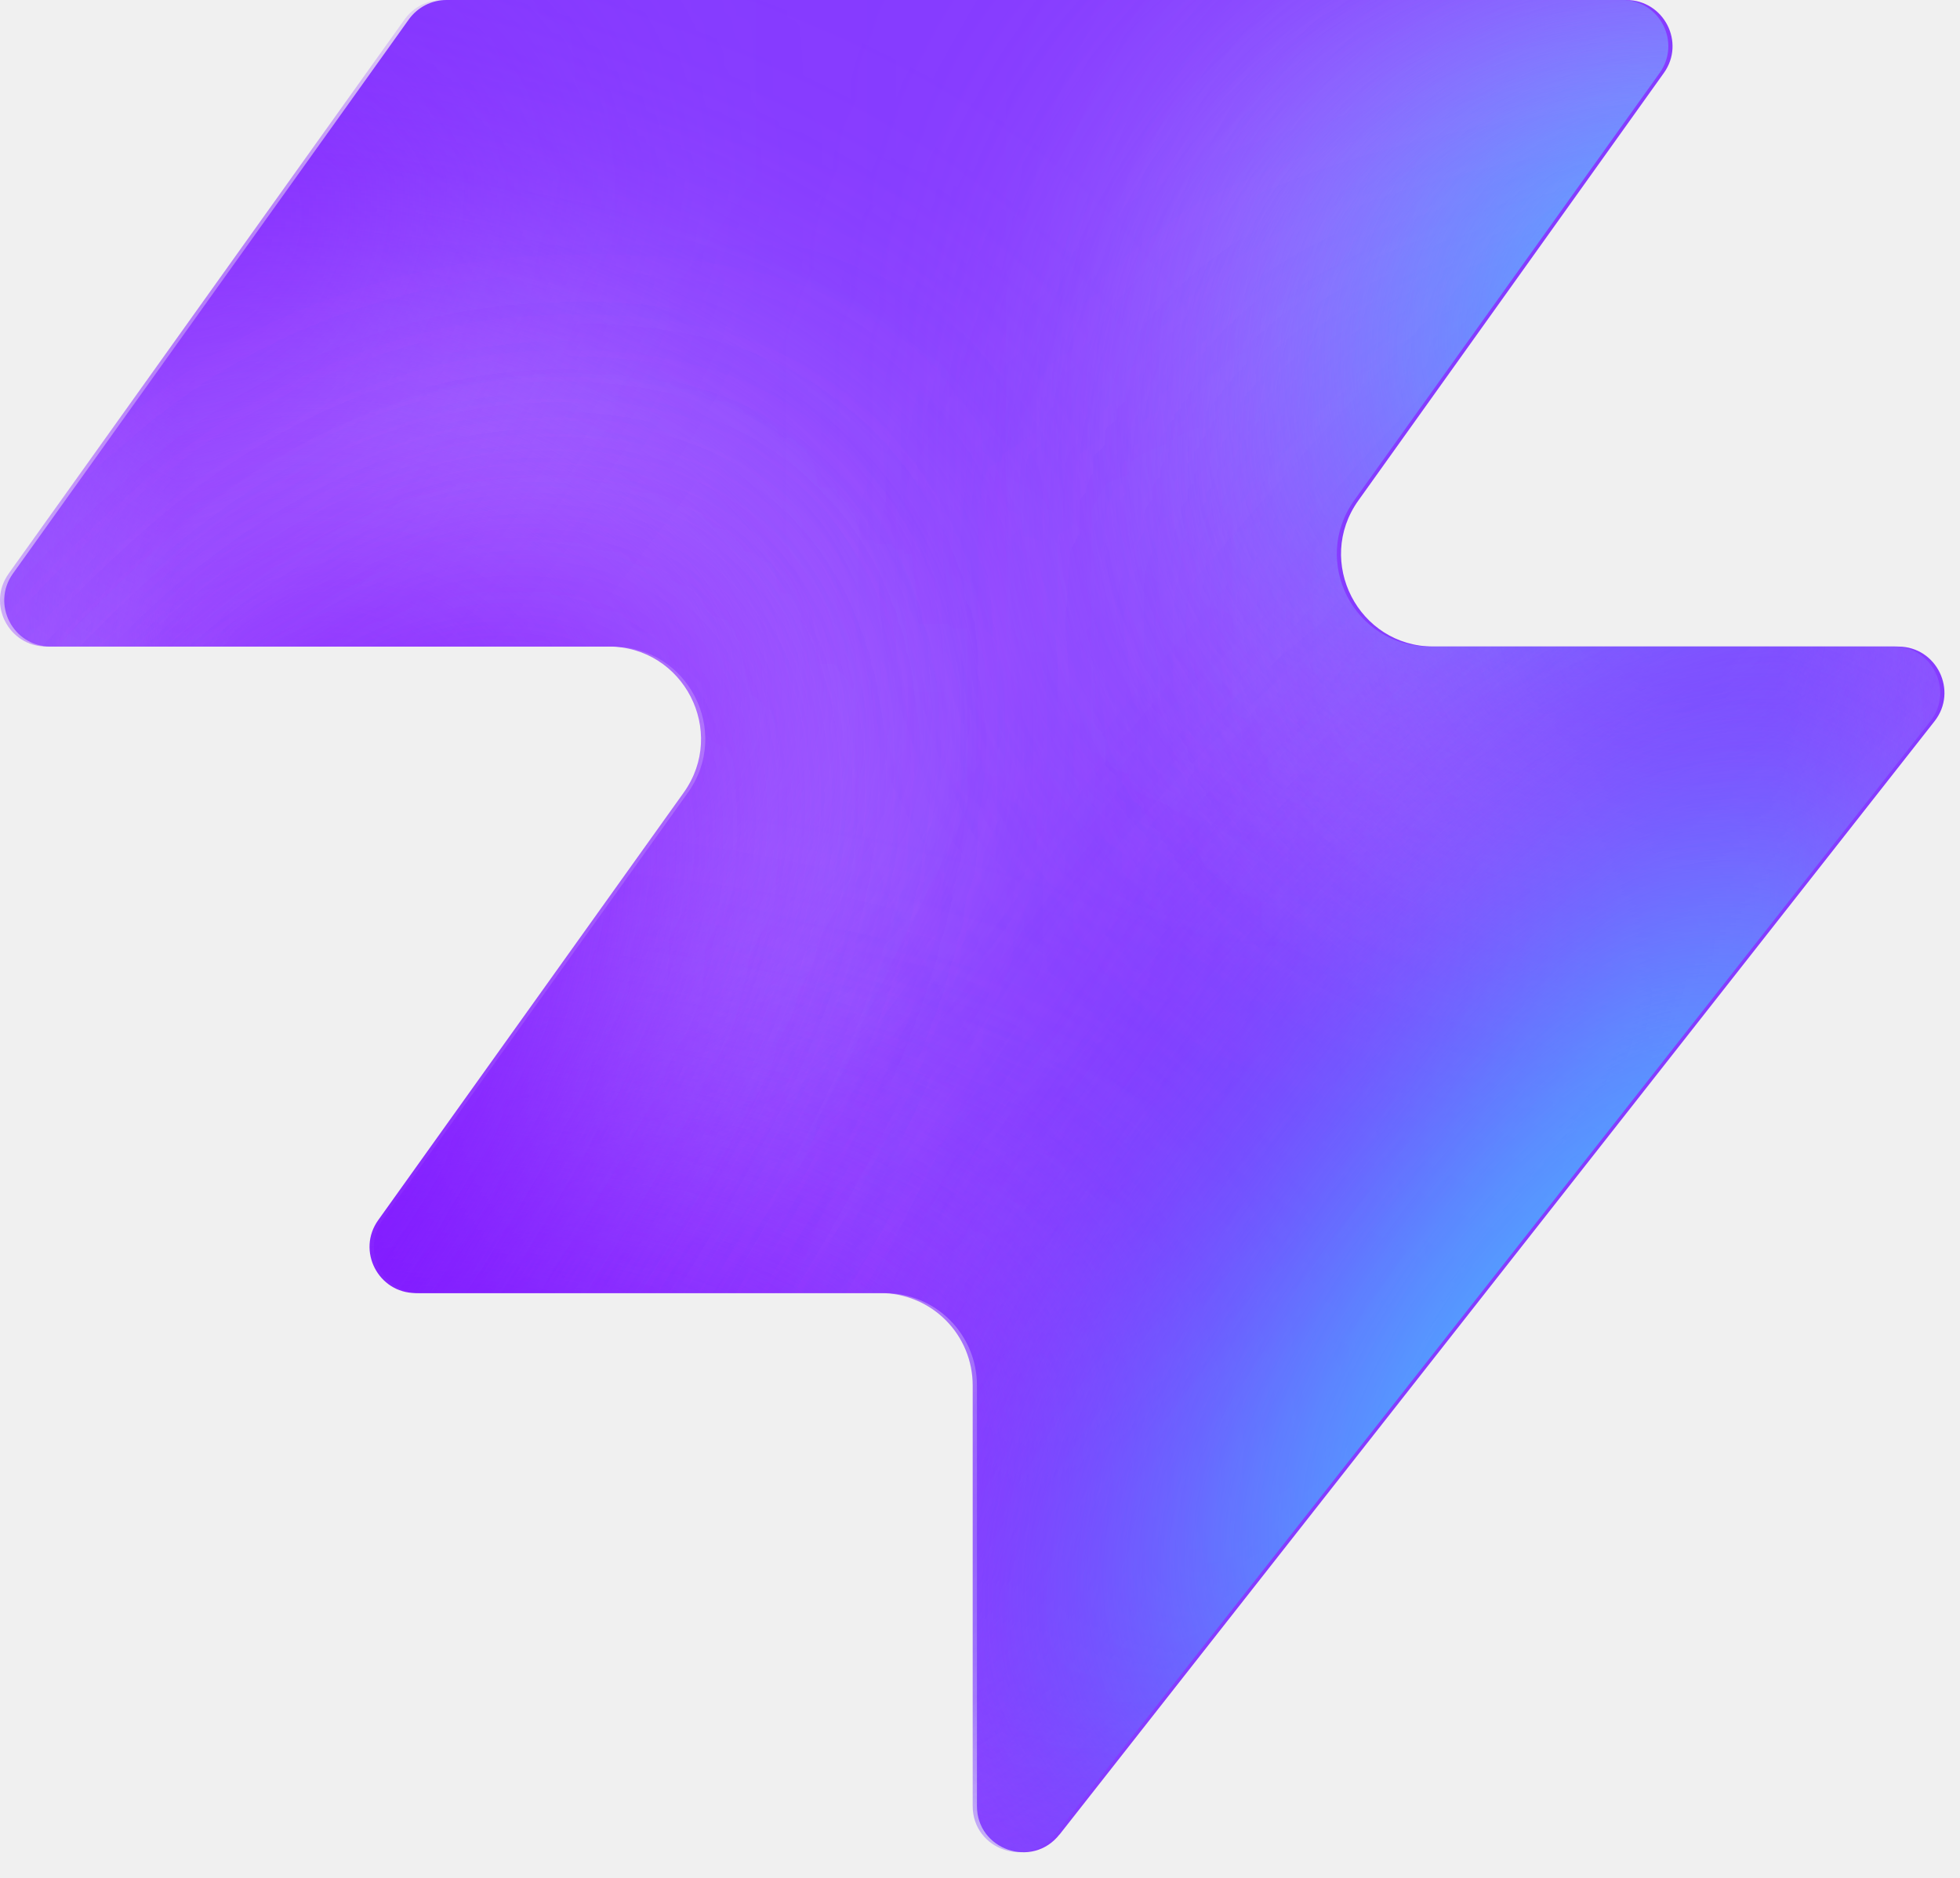
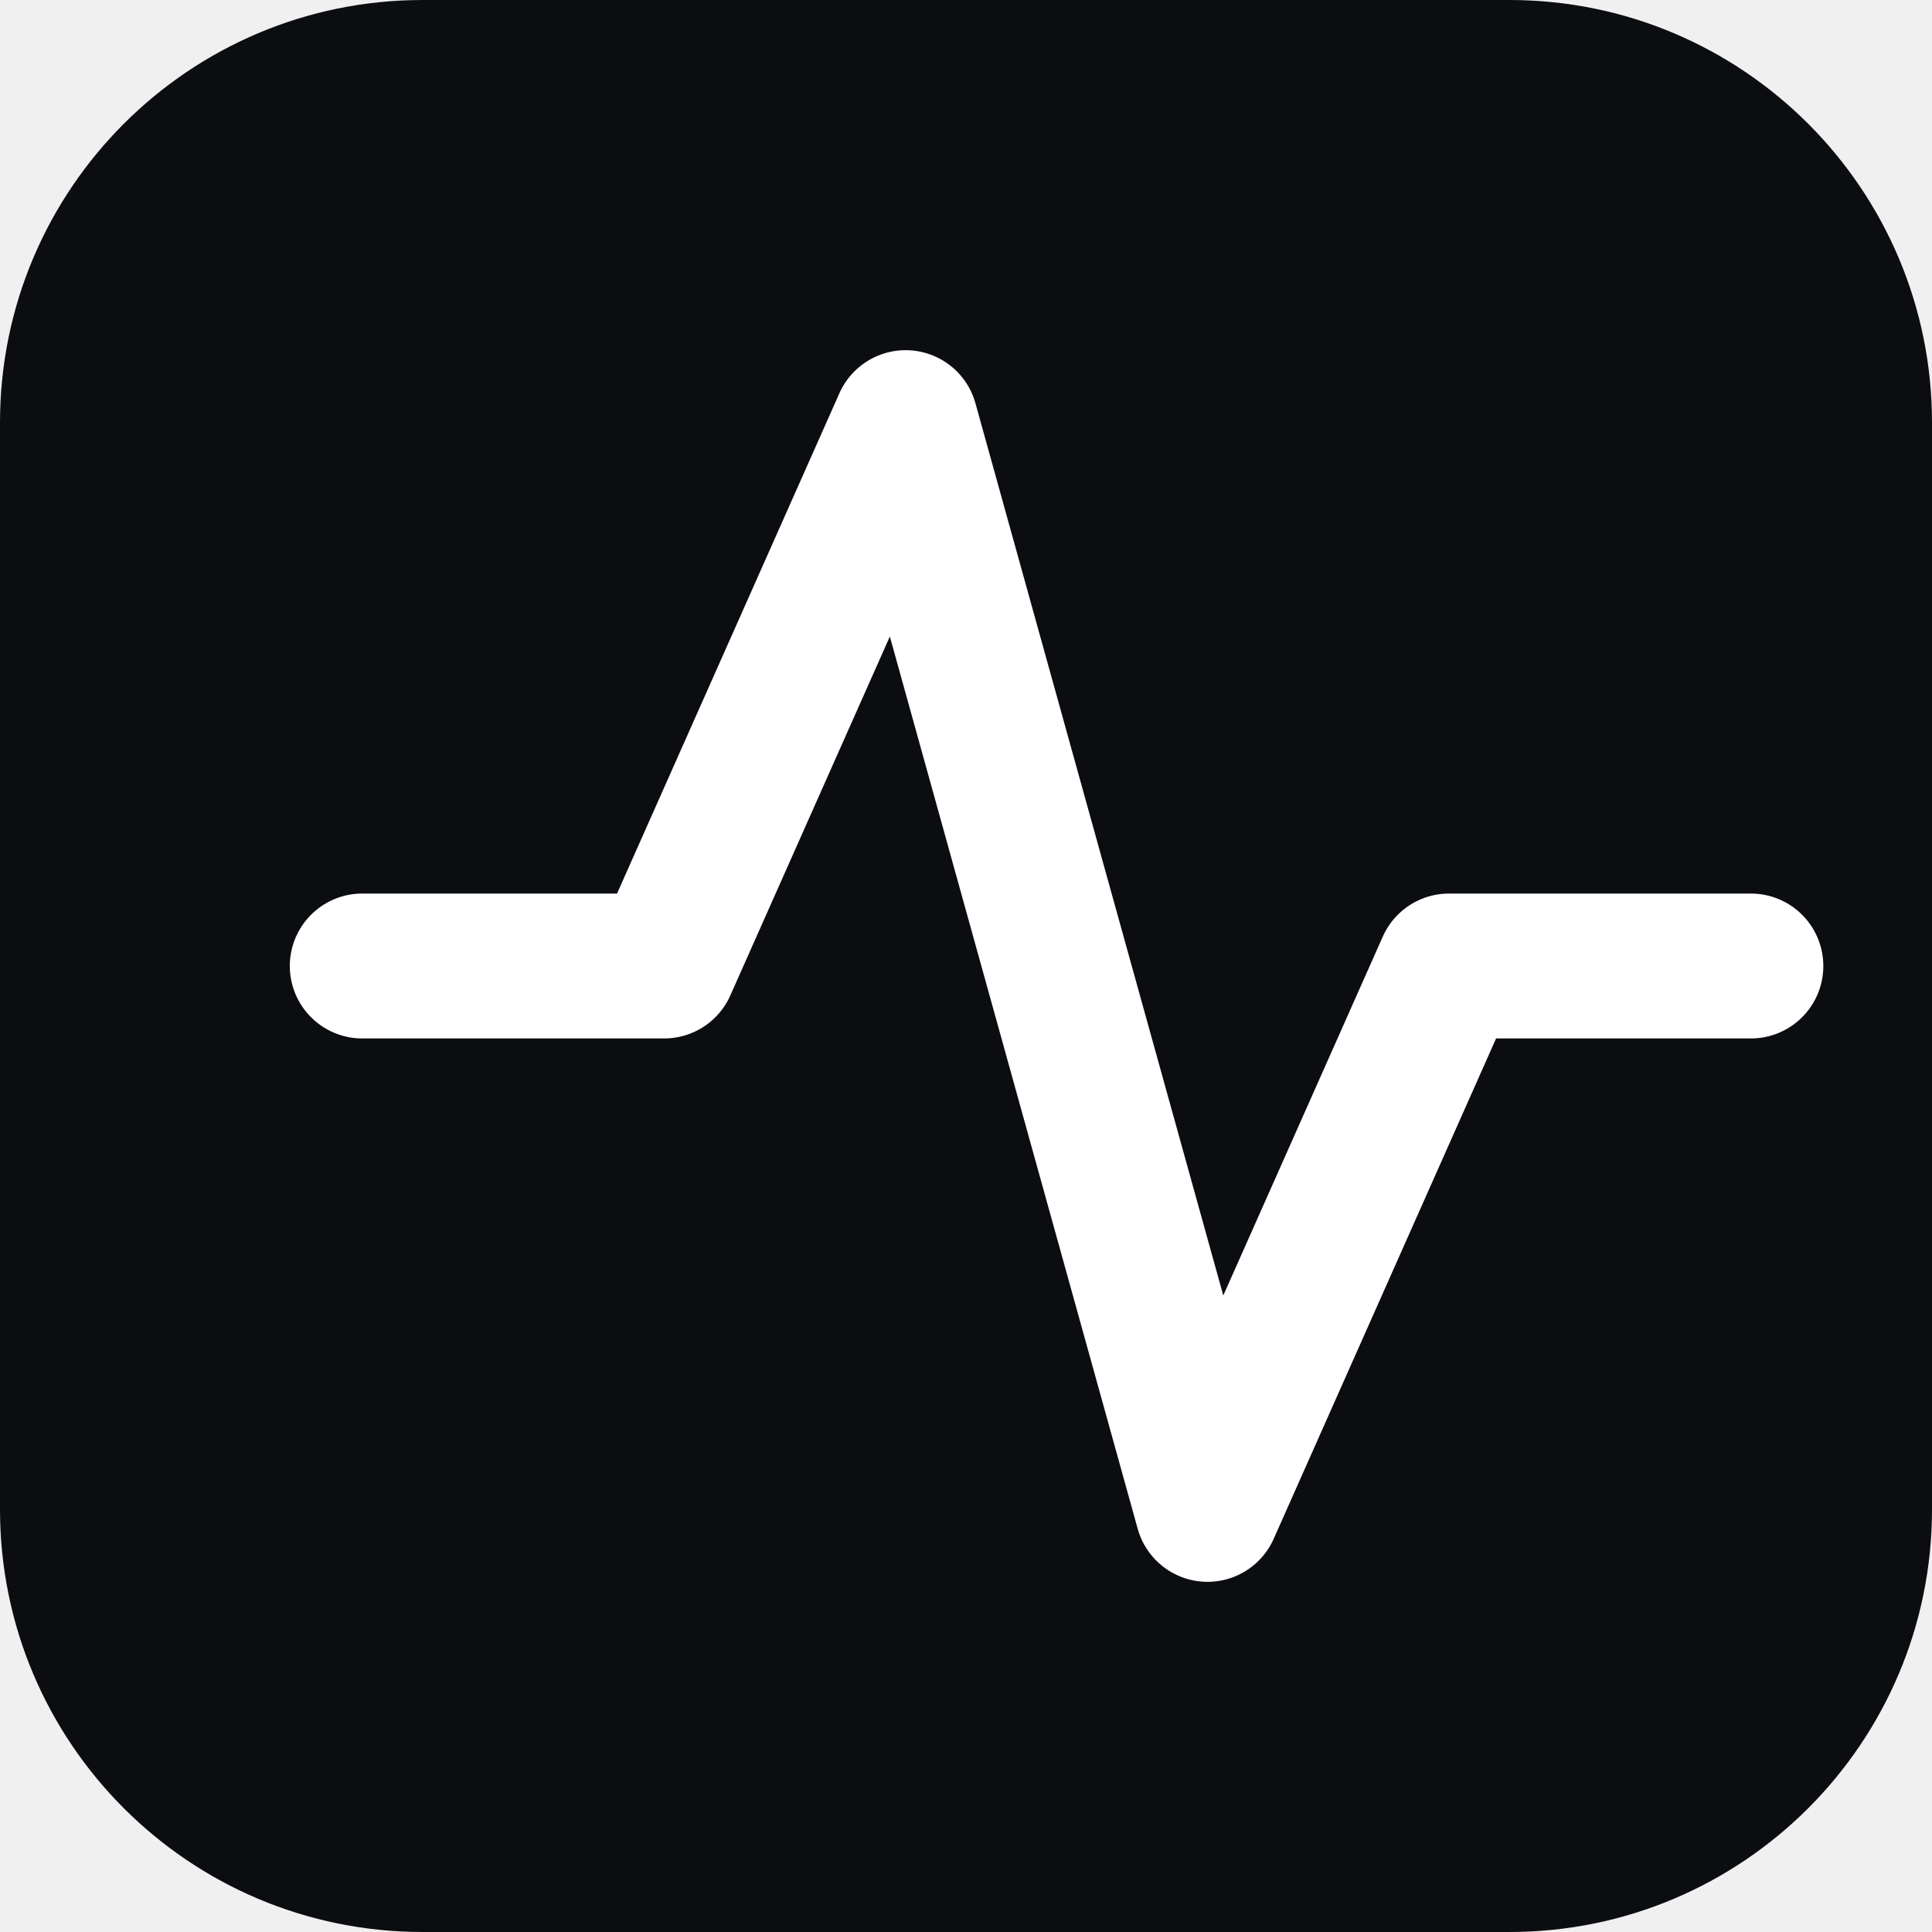
- <svg xmlns="http://www.w3.org/2000/svg" width="48" height="46" fill="none" viewBox="0 0 48 46">
-   <path fill="#863bff" d="M25.946 44.938c-.664.845-2.021.375-2.021-.698V33.937a2.26 2.26 0 0 0-2.262-2.262H10.287c-.92 0-1.456-1.04-.92-1.788l7.48-10.471c1.07-1.497 0-3.578-1.842-3.578H1.237c-.92 0-1.456-1.04-.92-1.788L10.013.474c.214-.297.556-.474.92-.474h28.894c.92 0 1.456 1.04.92 1.788l-7.48 10.471c-1.07 1.498 0 3.579 1.842 3.579h11.377c.943 0 1.473 1.088.89 1.83L25.947 44.94z" style="fill:#863bff;fill:color(display-p3 .525 .23 1);fill-opacity:1" />
-   <mask id="a" width="48" height="46" x="0" y="0" maskUnits="userSpaceOnUse" style="mask-type:alpha">
-     <path fill="#000" d="M25.842 44.938c-.664.844-2.021.375-2.021-.698V33.937a2.26 2.26 0 0 0-2.262-2.262H10.183c-.92 0-1.456-1.04-.92-1.788l7.48-10.471c1.07-1.498 0-3.579-1.842-3.579H1.133c-.92 0-1.456-1.04-.92-1.787L9.91.473c.214-.297.556-.474.92-.474h28.894c.92 0 1.456 1.04.92 1.788l-7.48 10.471c-1.07 1.498 0 3.578 1.842 3.578h11.377c.943 0 1.473 1.088.89 1.832L25.843 44.94z" style="fill:#000;fill-opacity:1" />
-   </mask>
-   <g mask="url(#a)">
-     <g filter="url(#b)">
-       <ellipse cx="5.508" cy="14.704" fill="#ede6ff" rx="5.508" ry="14.704" style="fill:#ede6ff;fill:color(display-p3 .927 .903 1);fill-opacity:1" transform="matrix(.00324 1 1 -.00324 -4.47 31.516)" />
-     </g>
-     <g filter="url(#c)">
-       <ellipse cx="10.399" cy="29.851" fill="#ede6ff" rx="10.399" ry="29.851" style="fill:#ede6ff;fill:color(display-p3 .927 .903 1);fill-opacity:1" transform="matrix(.00324 1 1 -.00324 -39.328 7.883)" />
-     </g>
-     <g filter="url(#d)">
-       <ellipse cx="5.508" cy="30.487" fill="#7e14ff" rx="5.508" ry="30.487" style="fill:#7e14ff;fill:color(display-p3 .492 .077 1);fill-opacity:1" transform="rotate(89.814 -25.913 -14.639)scale(1 -1)" />
-     </g>
-     <g filter="url(#e)">
-       <ellipse cx="5.508" cy="30.599" fill="#7e14ff" rx="5.508" ry="30.599" style="fill:#7e14ff;fill:color(display-p3 .492 .077 1);fill-opacity:1" transform="rotate(89.814 -32.644 -3.334)scale(1 -1)" />
-     </g>
-     <g filter="url(#f)">
-       <ellipse cx="5.508" cy="30.599" fill="#7e14ff" rx="5.508" ry="30.599" style="fill:#7e14ff;fill:color(display-p3 .492 .077 1);fill-opacity:1" transform="matrix(.00324 1 1 -.00324 -34.34 30.47)" />
-     </g>
-     <g filter="url(#g)">
-       <ellipse cx="14.072" cy="22.078" fill="#ede6ff" rx="14.072" ry="22.078" style="fill:#ede6ff;fill:color(display-p3 .927 .903 1);fill-opacity:1" transform="rotate(93.35 24.506 48.493)scale(-1 1)" />
-     </g>
-     <g filter="url(#h)">
-       <ellipse cx="3.47" cy="21.501" fill="#7e14ff" rx="3.47" ry="21.501" style="fill:#7e14ff;fill:color(display-p3 .492 .077 1);fill-opacity:1" transform="rotate(89.009 28.708 47.59)scale(-1 1)" />
-     </g>
-     <g filter="url(#i)">
-       <ellipse cx="3.47" cy="21.501" fill="#7e14ff" rx="3.47" ry="21.501" style="fill:#7e14ff;fill:color(display-p3 .492 .077 1);fill-opacity:1" transform="rotate(89.009 28.708 47.59)scale(-1 1)" />
-     </g>
-     <g filter="url(#j)">
-       <ellipse cx=".387" cy="8.972" fill="#7e14ff" rx="4.407" ry="29.108" style="fill:#7e14ff;fill:color(display-p3 .492 .077 1);fill-opacity:1" transform="rotate(39.51 .387 8.972)" />
-     </g>
-     <g filter="url(#k)">
-       <ellipse cx="47.523" cy="-6.092" fill="#7e14ff" rx="4.407" ry="29.108" style="fill:#7e14ff;fill:color(display-p3 .492 .077 1);fill-opacity:1" transform="rotate(37.892 47.523 -6.092)" />
-     </g>
-     <g filter="url(#l)">
-       <ellipse cx="41.412" cy="6.333" fill="#47bfff" rx="5.971" ry="9.665" style="fill:#47bfff;fill:color(display-p3 .28 .748 1);fill-opacity:1" transform="rotate(37.892 41.412 6.333)" />
-     </g>
-     <g filter="url(#m)">
-       <ellipse cx="-1.879" cy="38.332" fill="#7e14ff" rx="4.407" ry="29.108" style="fill:#7e14ff;fill:color(display-p3 .492 .077 1);fill-opacity:1" transform="rotate(37.892 -1.88 38.332)" />
-     </g>
-     <g filter="url(#n)">
-       <ellipse cx="-1.879" cy="38.332" fill="#7e14ff" rx="4.407" ry="29.108" style="fill:#7e14ff;fill:color(display-p3 .492 .077 1);fill-opacity:1" transform="rotate(37.892 -1.88 38.332)" />
-     </g>
-     <g filter="url(#o)">
-       <ellipse cx="35.651" cy="29.907" fill="#7e14ff" rx="4.407" ry="29.108" style="fill:#7e14ff;fill:color(display-p3 .492 .077 1);fill-opacity:1" transform="rotate(37.892 35.651 29.907)" />
-     </g>
-     <g filter="url(#p)">
-       <ellipse cx="38.418" cy="32.4" fill="#47bfff" rx="5.971" ry="15.297" style="fill:#47bfff;fill:color(display-p3 .28 .748 1);fill-opacity:1" transform="rotate(37.892 38.418 32.4)" />
-     </g>
-   </g>
-   <defs>
-     <filter id="b" width="60.045" height="41.654" x="-19.77" y="16.149" color-interpolation-filters="sRGB" filterUnits="userSpaceOnUse">
-       <feFlood flood-opacity="0" result="BackgroundImageFix" />
-       <feBlend in="SourceGraphic" in2="BackgroundImageFix" result="shape" />
-       <feGaussianBlur result="effect1_foregroundBlur_2002_17158" stdDeviation="7.659" />
-     </filter>
-     <filter id="c" width="90.34" height="51.437" x="-54.613" y="-7.533" color-interpolation-filters="sRGB" filterUnits="userSpaceOnUse">
-       <feFlood flood-opacity="0" result="BackgroundImageFix" />
-       <feBlend in="SourceGraphic" in2="BackgroundImageFix" result="shape" />
-       <feGaussianBlur result="effect1_foregroundBlur_2002_17158" stdDeviation="7.659" />
-     </filter>
-     <filter id="d" width="79.355" height="29.4" x="-49.64" y="2.03" color-interpolation-filters="sRGB" filterUnits="userSpaceOnUse">
-       <feFlood flood-opacity="0" result="BackgroundImageFix" />
-       <feBlend in="SourceGraphic" in2="BackgroundImageFix" result="shape" />
-       <feGaussianBlur result="effect1_foregroundBlur_2002_17158" stdDeviation="4.596" />
-     </filter>
-     <filter id="e" width="79.579" height="29.4" x="-45.045" y="20.029" color-interpolation-filters="sRGB" filterUnits="userSpaceOnUse">
-       <feFlood flood-opacity="0" result="BackgroundImageFix" />
-       <feBlend in="SourceGraphic" in2="BackgroundImageFix" result="shape" />
-       <feGaussianBlur result="effect1_foregroundBlur_2002_17158" stdDeviation="4.596" />
-     </filter>
-     <filter id="f" width="79.579" height="29.4" x="-43.513" y="21.178" color-interpolation-filters="sRGB" filterUnits="userSpaceOnUse">
-       <feFlood flood-opacity="0" result="BackgroundImageFix" />
-       <feBlend in="SourceGraphic" in2="BackgroundImageFix" result="shape" />
-       <feGaussianBlur result="effect1_foregroundBlur_2002_17158" stdDeviation="4.596" />
-     </filter>
-     <filter id="g" width="74.749" height="58.852" x="15.756" y="-17.901" color-interpolation-filters="sRGB" filterUnits="userSpaceOnUse">
-       <feFlood flood-opacity="0" result="BackgroundImageFix" />
-       <feBlend in="SourceGraphic" in2="BackgroundImageFix" result="shape" />
-       <feGaussianBlur result="effect1_foregroundBlur_2002_17158" stdDeviation="7.659" />
-     </filter>
-     <filter id="h" width="61.377" height="25.362" x="23.548" y="2.284" color-interpolation-filters="sRGB" filterUnits="userSpaceOnUse">
-       <feFlood flood-opacity="0" result="BackgroundImageFix" />
-       <feBlend in="SourceGraphic" in2="BackgroundImageFix" result="shape" />
-       <feGaussianBlur result="effect1_foregroundBlur_2002_17158" stdDeviation="4.596" />
-     </filter>
-     <filter id="i" width="61.377" height="25.362" x="23.548" y="2.284" color-interpolation-filters="sRGB" filterUnits="userSpaceOnUse">
-       <feFlood flood-opacity="0" result="BackgroundImageFix" />
-       <feBlend in="SourceGraphic" in2="BackgroundImageFix" result="shape" />
-       <feGaussianBlur result="effect1_foregroundBlur_2002_17158" stdDeviation="4.596" />
-     </filter>
-     <filter id="j" width="56.045" height="63.649" x="-27.636" y="-22.853" color-interpolation-filters="sRGB" filterUnits="userSpaceOnUse">
-       <feFlood flood-opacity="0" result="BackgroundImageFix" />
-       <feBlend in="SourceGraphic" in2="BackgroundImageFix" result="shape" />
-       <feGaussianBlur result="effect1_foregroundBlur_2002_17158" stdDeviation="4.596" />
-     </filter>
-     <filter id="k" width="54.814" height="64.646" x="20.116" y="-38.415" color-interpolation-filters="sRGB" filterUnits="userSpaceOnUse">
-       <feFlood flood-opacity="0" result="BackgroundImageFix" />
-       <feBlend in="SourceGraphic" in2="BackgroundImageFix" result="shape" />
-       <feGaussianBlur result="effect1_foregroundBlur_2002_17158" stdDeviation="4.596" />
-     </filter>
-     <filter id="l" width="33.541" height="35.313" x="24.641" y="-11.323" color-interpolation-filters="sRGB" filterUnits="userSpaceOnUse">
-       <feFlood flood-opacity="0" result="BackgroundImageFix" />
-       <feBlend in="SourceGraphic" in2="BackgroundImageFix" result="shape" />
-       <feGaussianBlur result="effect1_foregroundBlur_2002_17158" stdDeviation="4.596" />
-     </filter>
-     <filter id="m" width="54.814" height="64.646" x="-29.286" y="6.009" color-interpolation-filters="sRGB" filterUnits="userSpaceOnUse">
-       <feFlood flood-opacity="0" result="BackgroundImageFix" />
-       <feBlend in="SourceGraphic" in2="BackgroundImageFix" result="shape" />
-       <feGaussianBlur result="effect1_foregroundBlur_2002_17158" stdDeviation="4.596" />
-     </filter>
-     <filter id="n" width="54.814" height="64.646" x="-29.286" y="6.009" color-interpolation-filters="sRGB" filterUnits="userSpaceOnUse">
-       <feFlood flood-opacity="0" result="BackgroundImageFix" />
-       <feBlend in="SourceGraphic" in2="BackgroundImageFix" result="shape" />
-       <feGaussianBlur result="effect1_foregroundBlur_2002_17158" stdDeviation="4.596" />
-     </filter>
-     <filter id="o" width="54.814" height="64.646" x="8.244" y="-2.416" color-interpolation-filters="sRGB" filterUnits="userSpaceOnUse">
-       <feFlood flood-opacity="0" result="BackgroundImageFix" />
-       <feBlend in="SourceGraphic" in2="BackgroundImageFix" result="shape" />
-       <feGaussianBlur result="effect1_foregroundBlur_2002_17158" stdDeviation="4.596" />
-     </filter>
-     <filter id="p" width="39.409" height="43.623" x="18.713" y="10.588" color-interpolation-filters="sRGB" filterUnits="userSpaceOnUse">
-       <feFlood flood-opacity="0" result="BackgroundImageFix" />
-       <feBlend in="SourceGraphic" in2="BackgroundImageFix" result="shape" />
-       <feGaussianBlur result="effect1_foregroundBlur_2002_17158" stdDeviation="4.596" />
-     </filter>
-   </defs>
+ <svg xmlns="http://www.w3.org/2000/svg" width="32" height="32" viewBox="0 0 32 32">
+   <rect width="32" height="32" rx="7" fill="#0b0d10" />
+   <path d="M6 16h5l4-9 5 18 4-9h5" fill="none" stroke="#ffffff" stroke-width="2.4" stroke-linecap="round" stroke-linejoin="round" />
</svg>
